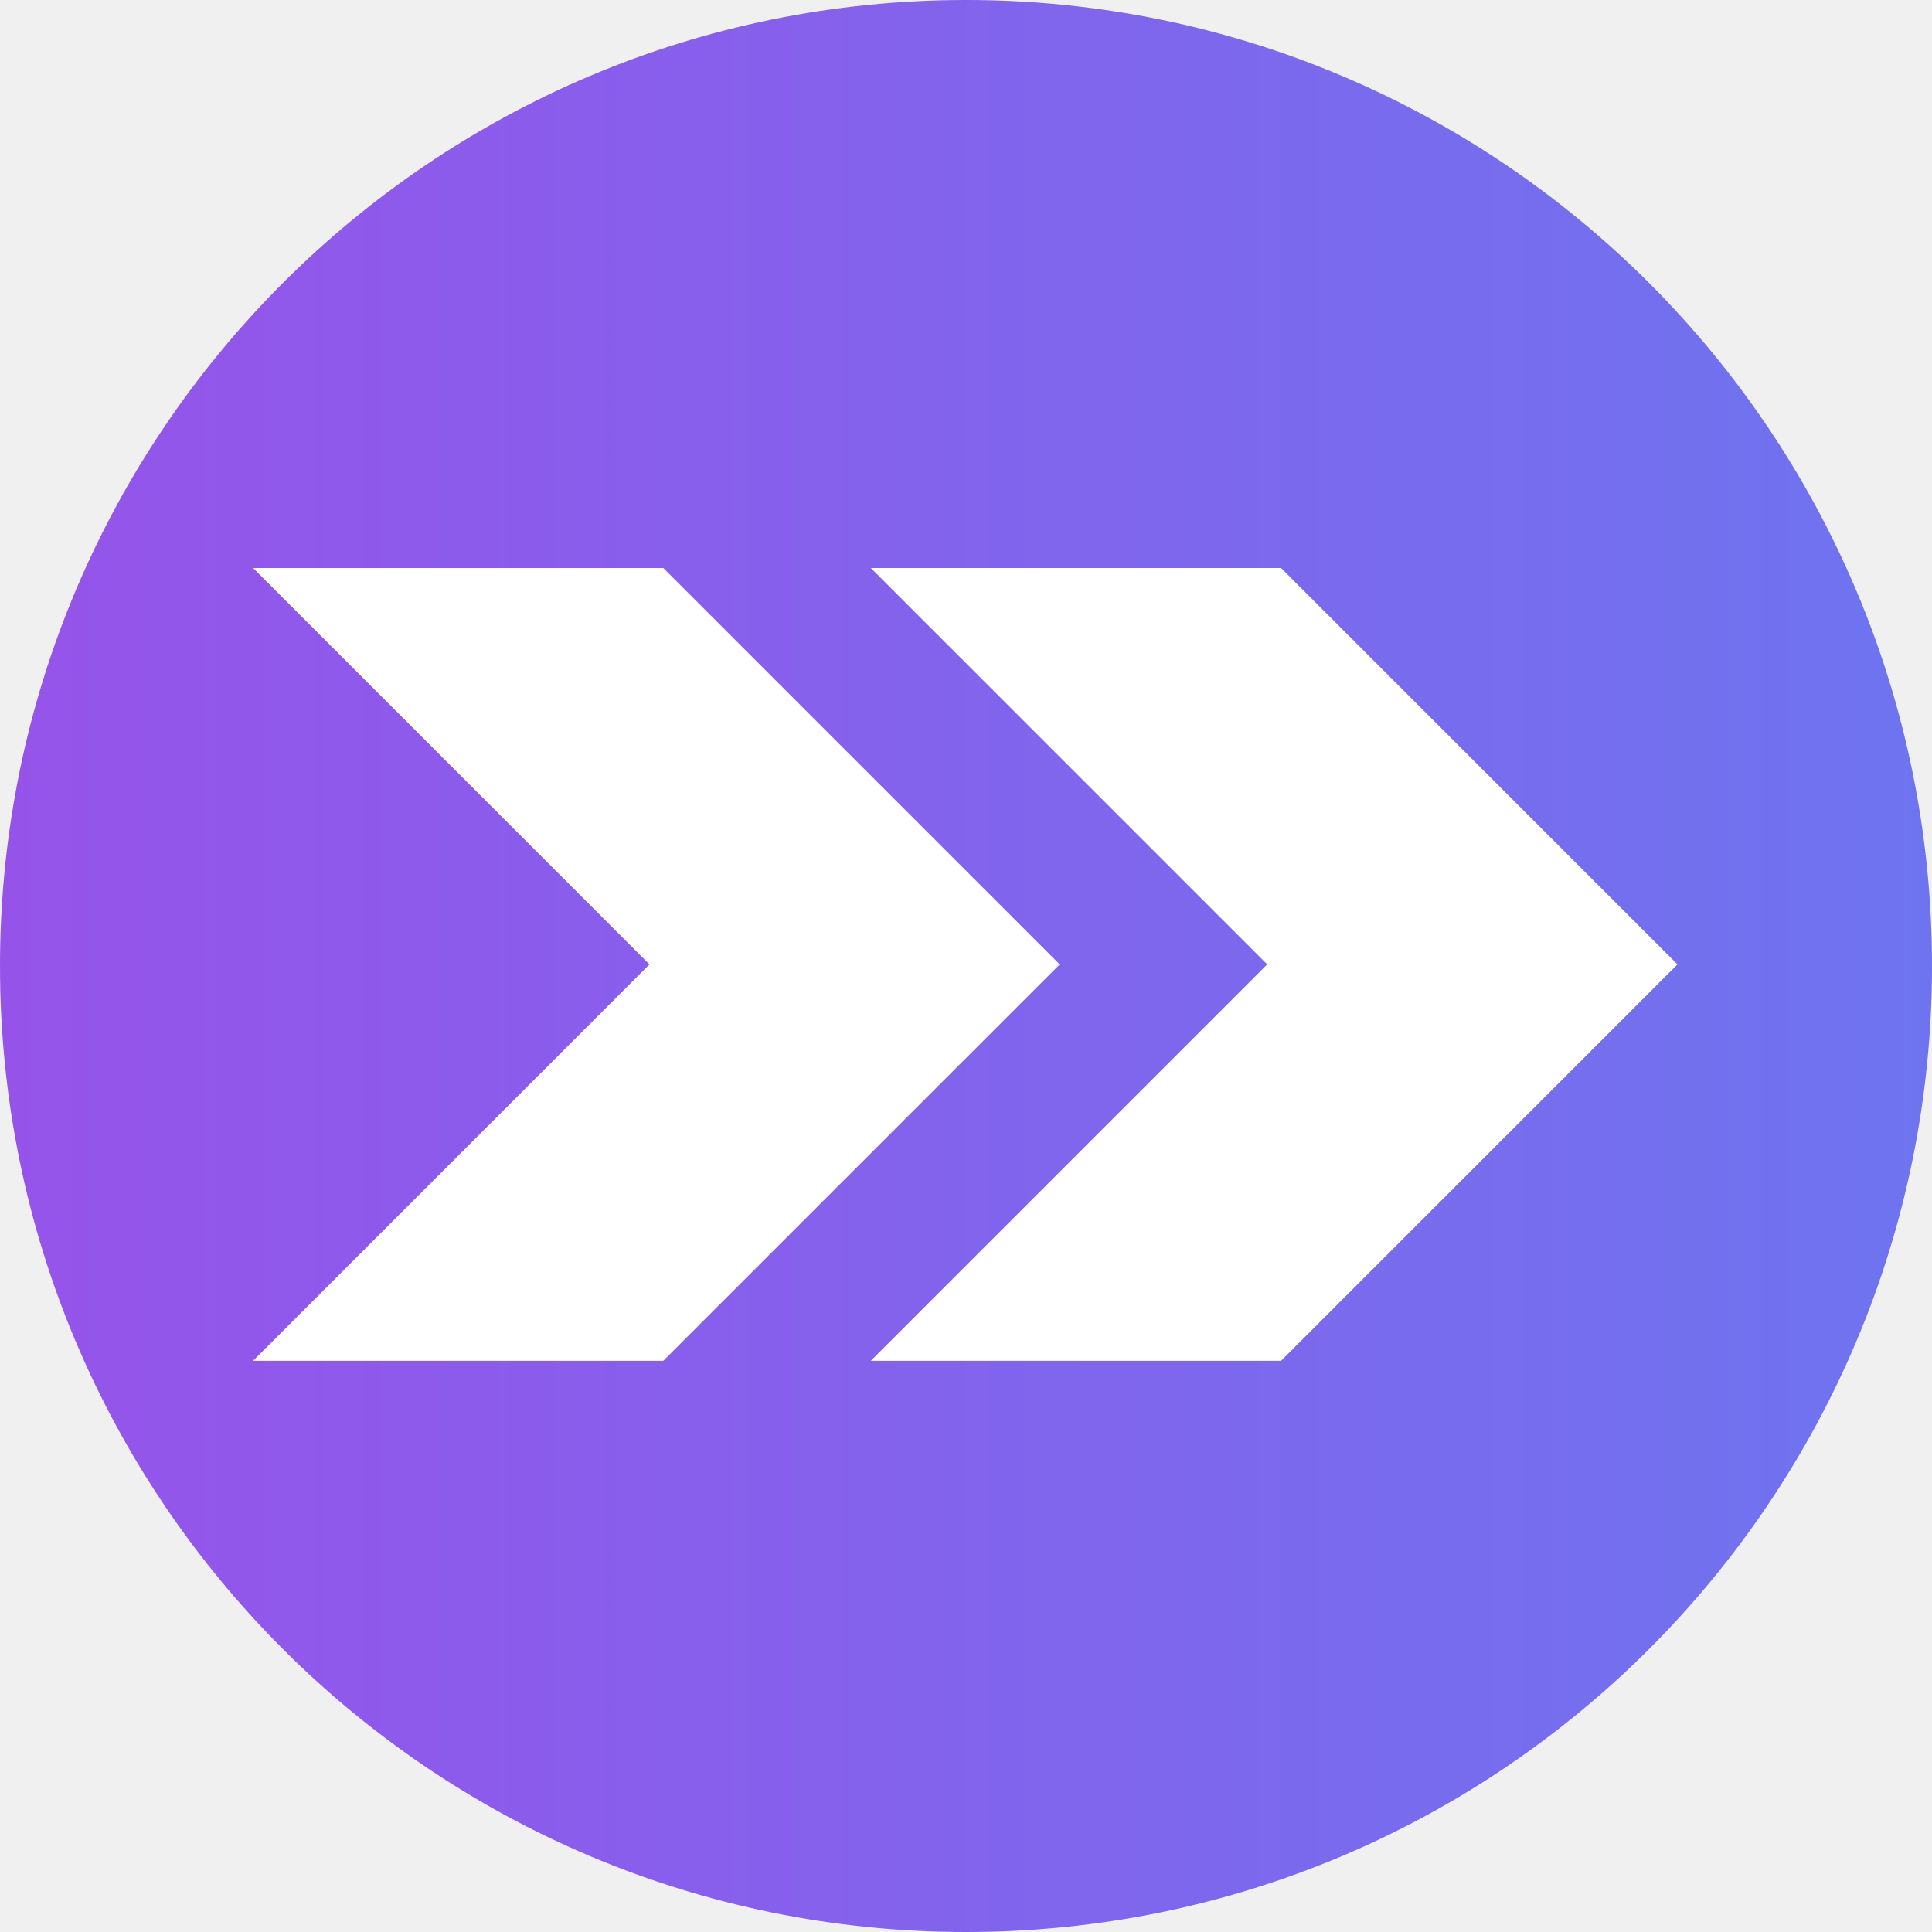
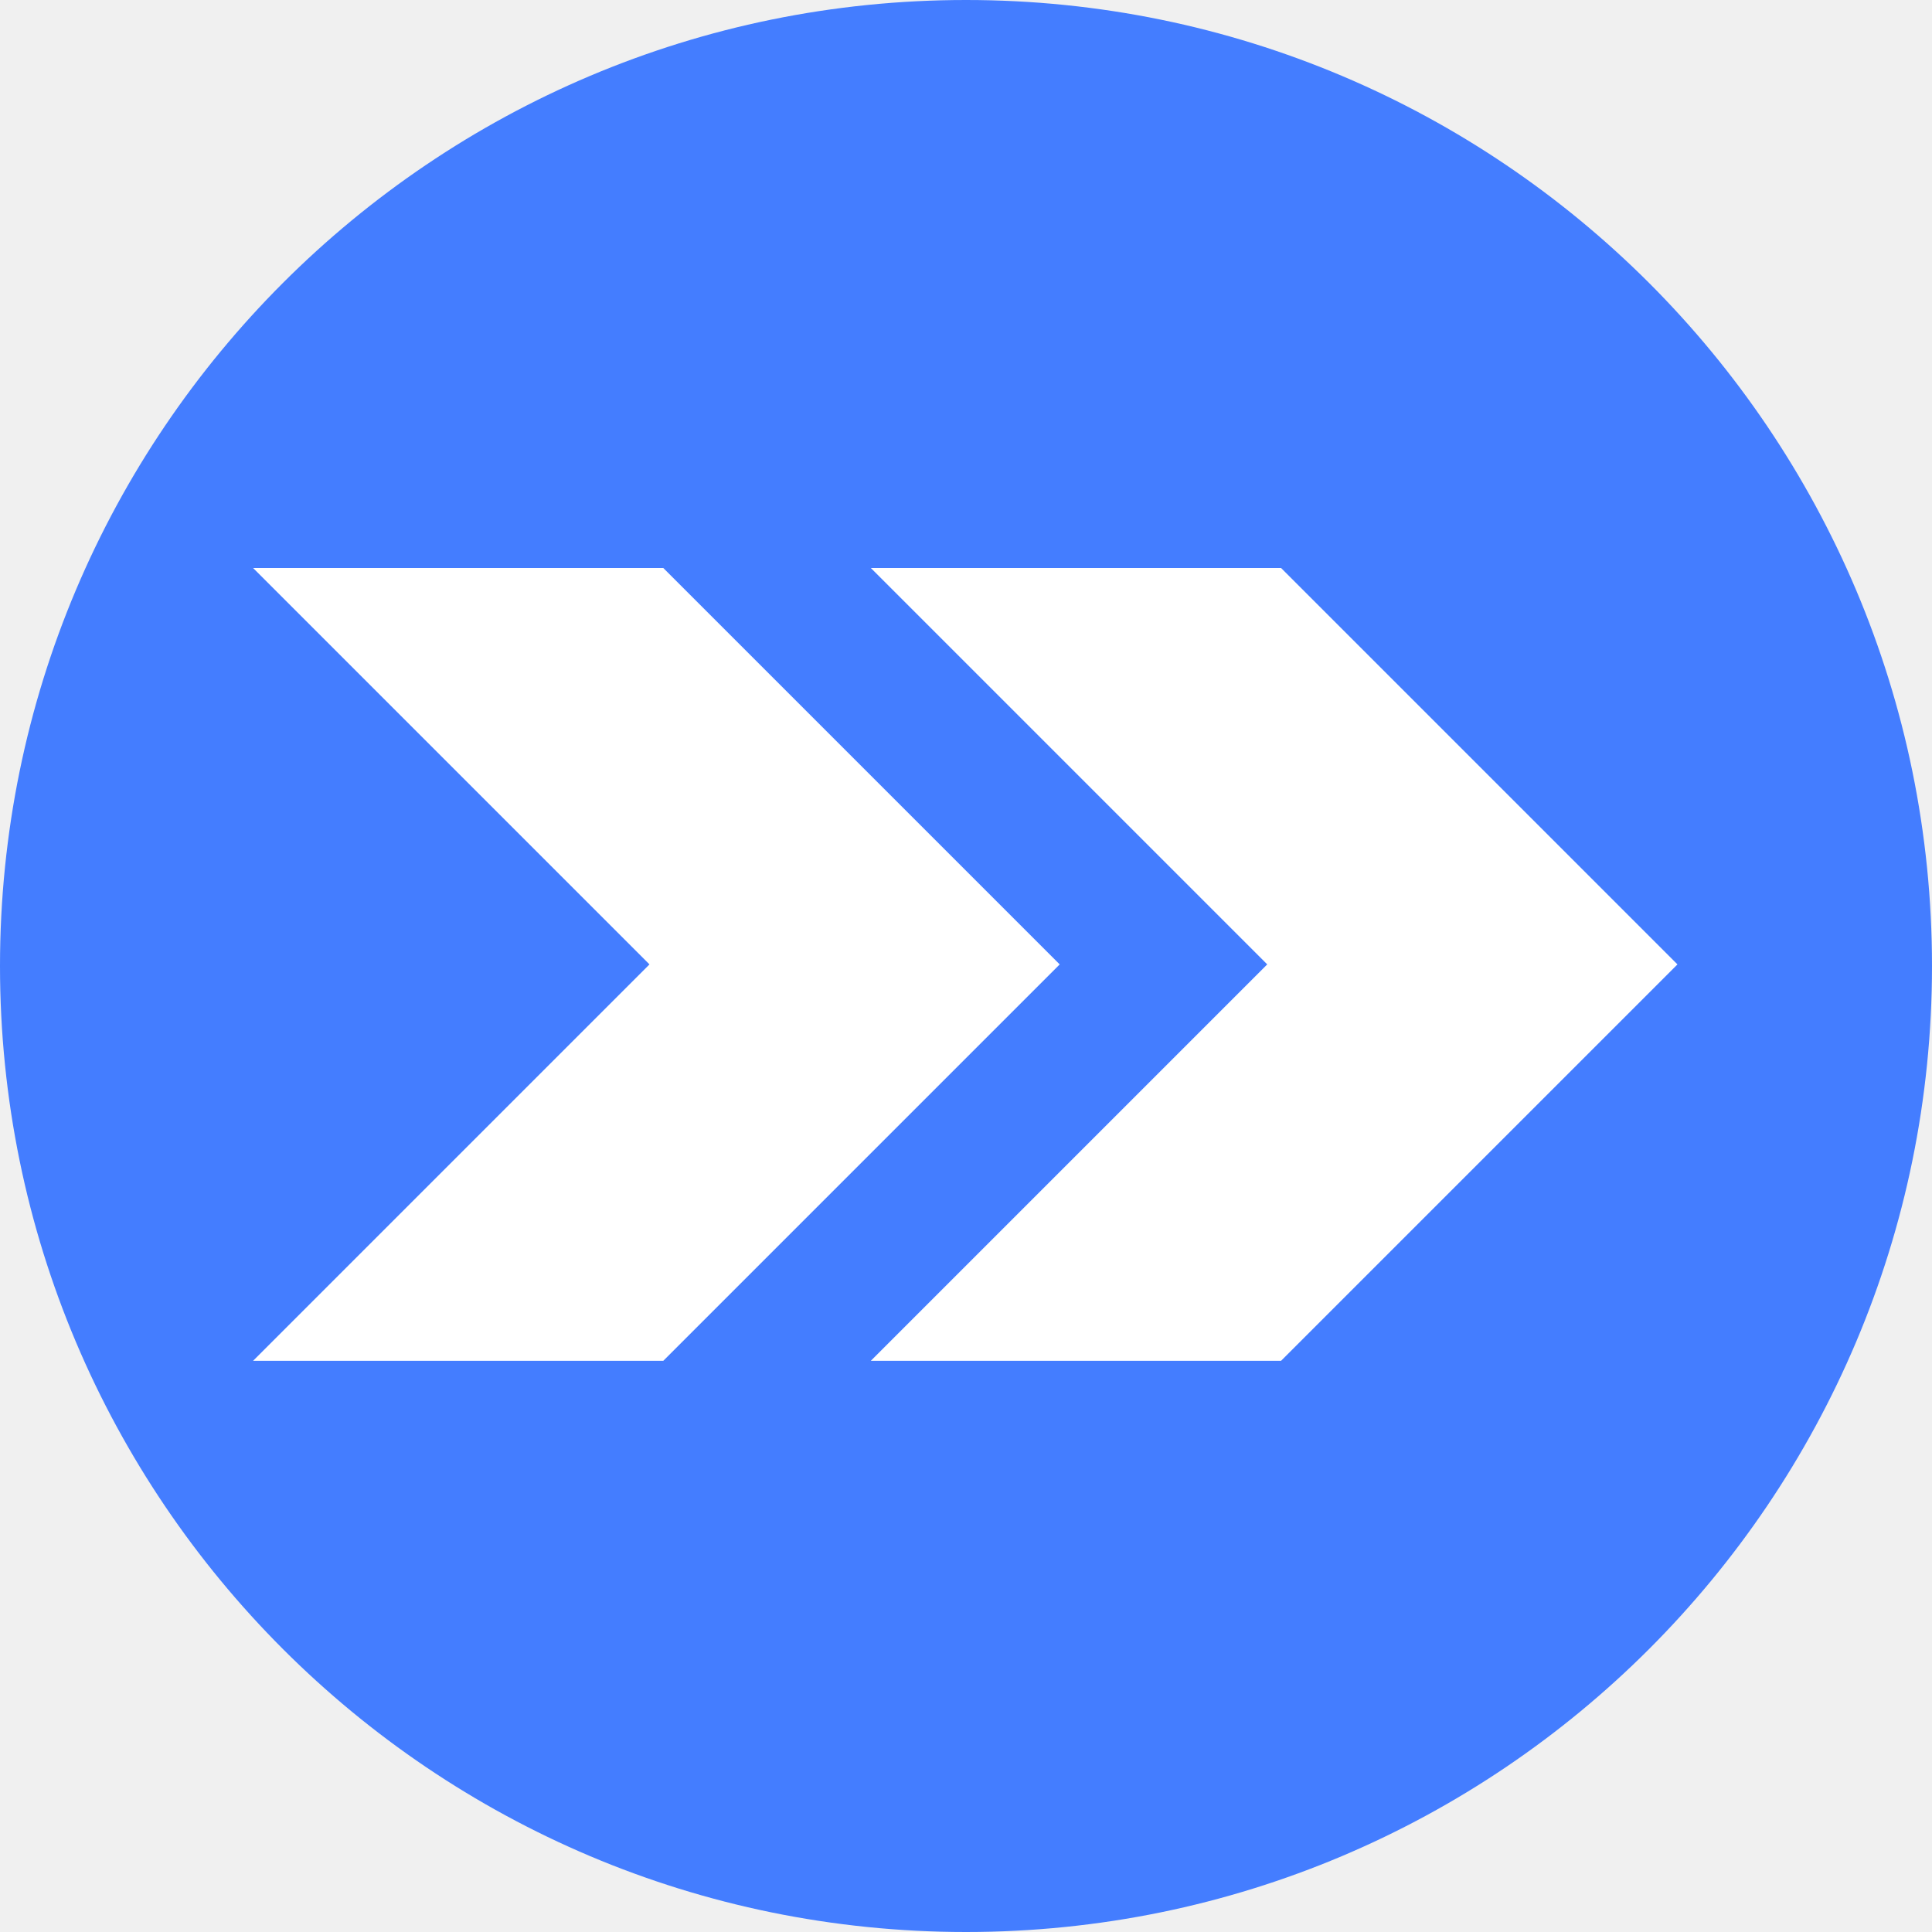
<svg xmlns="http://www.w3.org/2000/svg" width="100%" height="100%" viewBox="0 0 400 400">
  <linearGradient id="a" x1="0" y1="200" x2="400" y2="200" gradientUnits="userSpaceOnUse">
-     <stop offset="0" stop-color="#9653ea" />
-     <stop offset="1" stop-color="#6e74ef" />
+     <stop offset="0" stop-color="#447dff" />
+     <stop offset="1" stop-color="#447dff" />
  </linearGradient>
  <path fill="url(#a)" fill-rule="evenodd" d="M400 200C400 89.543 310.457 0 200 0S0 89.543 0 200s89.543 200 200 200 200-89.543 200-200Z" />
  <path fill="#fff" d="M137.331 117.6H52.4l82.069 82.069L52.4 281.737h84.931L219.4 199.67Z" />
  <path fill="#fff" d="M265.231 117.6H180.3l82.069 82.069-82.069 82.068h84.931L347.3 199.67Z" />
</svg>
